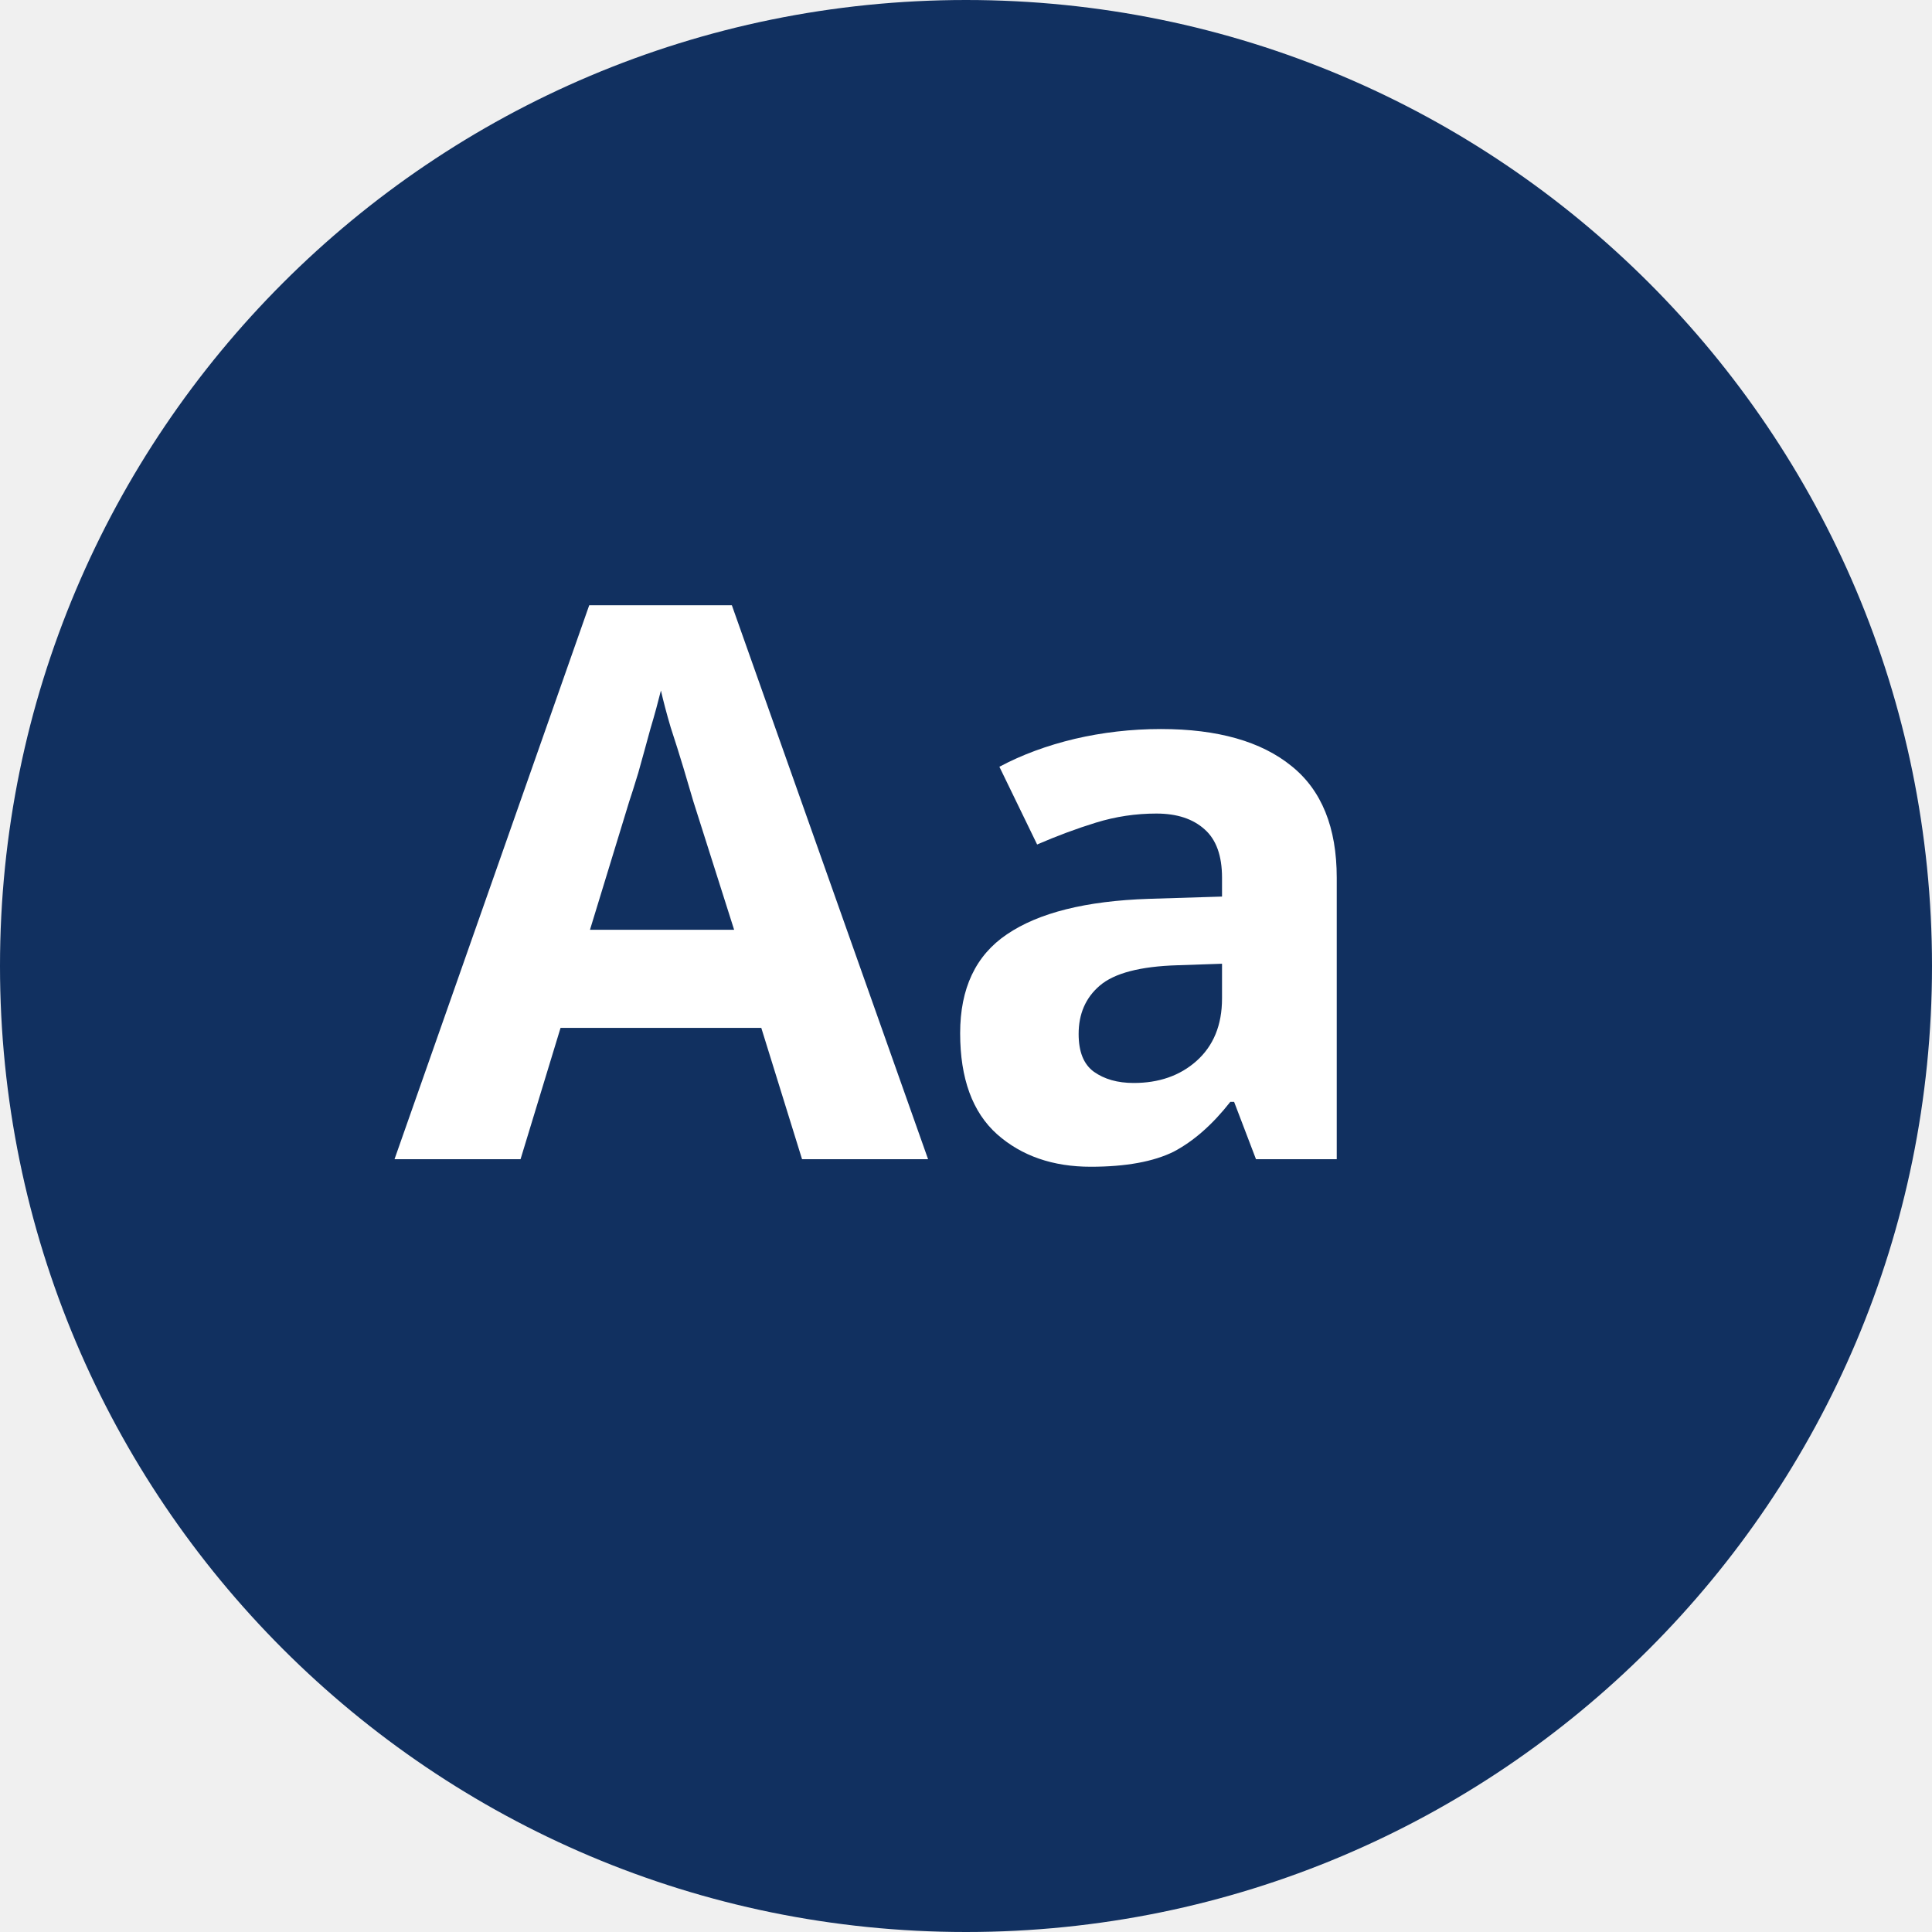
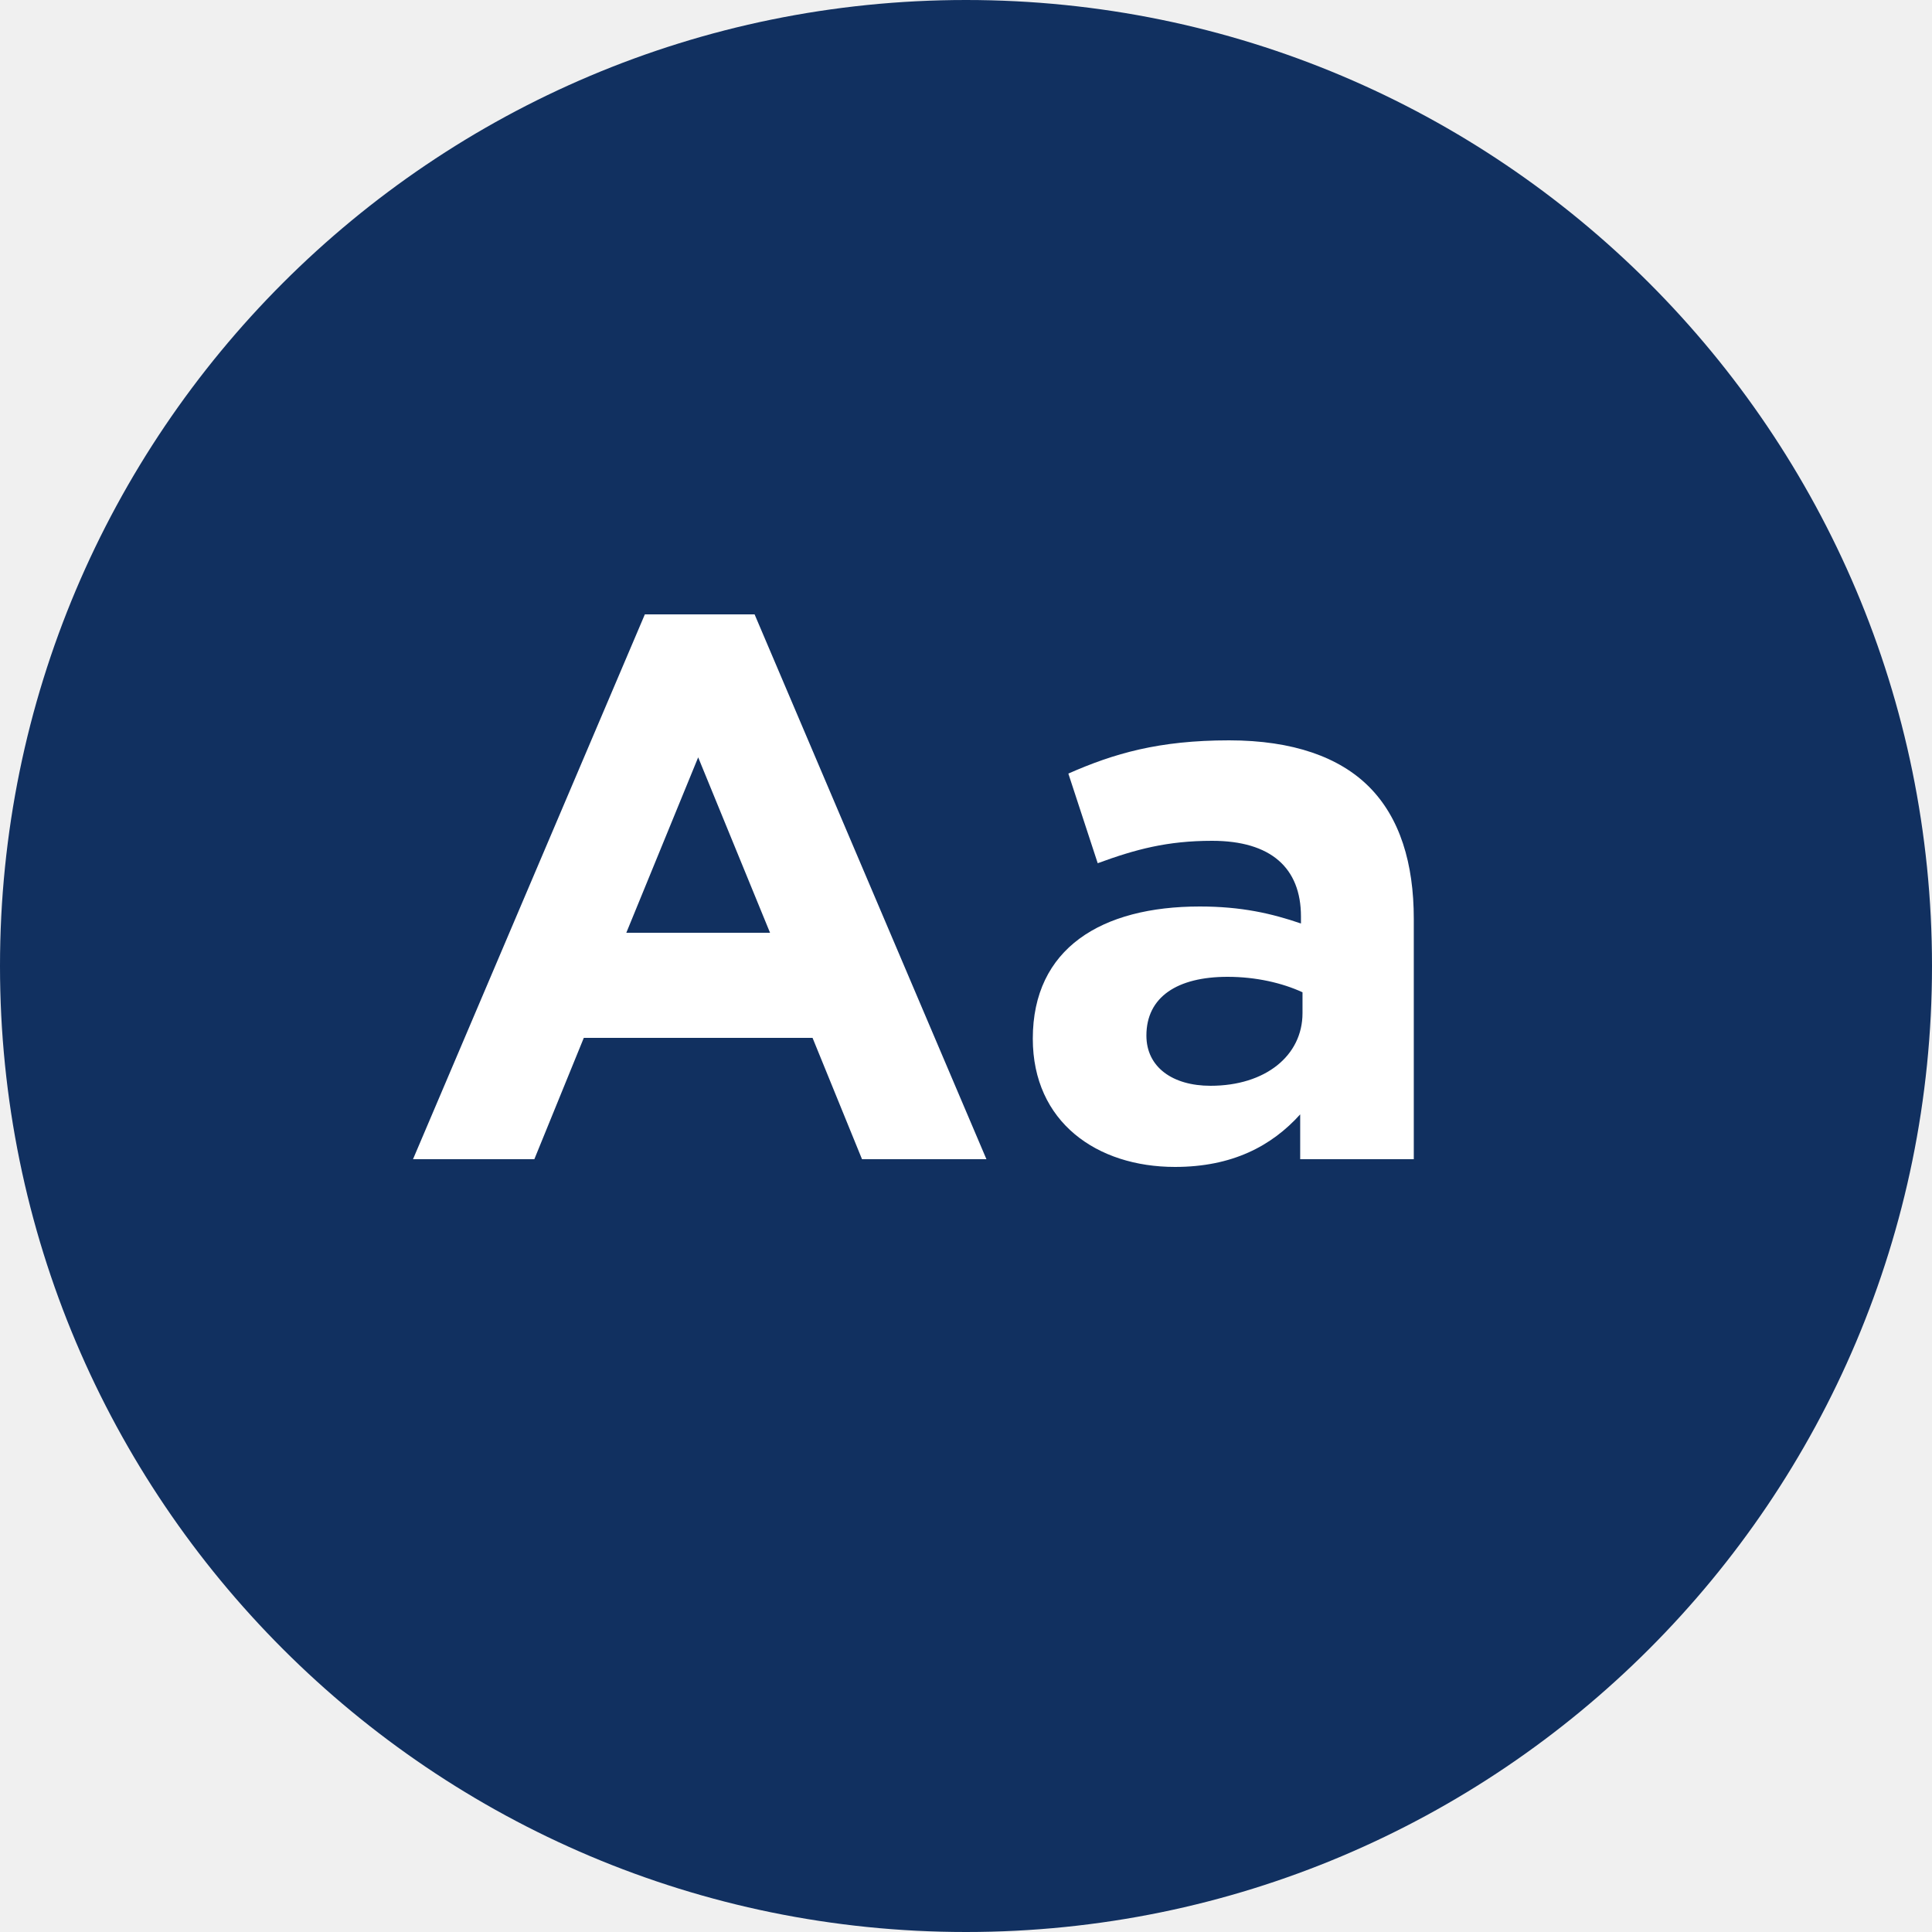
- <svg xmlns="http://www.w3.org/2000/svg" width="40" height="40" viewBox="0 0 40 40">
-   <g fill="none" fill-rule="evenodd">
-     <circle cx="20" cy="20" r="20" fill="#113060" />
-     <text fill="#FFF" font-family="GothamPro-Bold, Gotham Pro" font-size="16" font-weight="bold">
-       <tspan x="8.167" y="24">Aa</tspan>
-     </text>
+ <svg xmlns="http://www.w3.org/2000/svg" width="40px" height="40px" viewBox="0 0 40 40" version="1.1">
+   <defs />
+   <g id="Icons-/-Blue-/-Srift" stroke="none" stroke-width="1" fill="none" fill-rule="evenodd">
+     <g id="Group">
+       <circle id="Oval" fill="#113060" cx="20" cy="20" r="20" />
+       <path d="M8.551,24 L13.351,12.72 L15.623,12.72 L20.423,24 L17.847,24 L16.823,21.488 L12.087,21.488 L11.063,24 L8.551,24 Z M12.967,19.312 L15.943,19.312 L14.455,15.68 L12.967,19.312 Z M24.327,24.16 C22.711,24.16 21.383,23.232 21.383,21.504 C21.383,19.632 22.807,18.768 24.839,18.768 C25.703,18.768 26.327,18.912 26.935,19.12 L26.935,18.976 C26.935,17.968 26.311,17.408 25.095,17.408 C24.167,17.408 23.511,17.584 22.727,17.872 L22.119,16.016 C23.063,15.6 23.991,15.328 25.447,15.328 C26.775,15.328 27.735,15.68 28.343,16.288 C28.983,16.928 29.271,17.872 29.271,19.024 L29.271,24 L26.919,24 L26.919,23.072 C26.327,23.728 25.511,24.16 24.327,24.16 Z M25.063,22.48 C26.199,22.48 26.967,21.856 26.967,20.976 L26.967,20.544 C26.551,20.352 26.007,20.224 25.415,20.224 C24.375,20.224 23.735,20.64 23.735,21.44 C23.735,22.096 24.279,22.48 25.063,22.48 Z" id="Aa" fill="#FFFFFF" />
+     </g>
  </g>
</svg>
